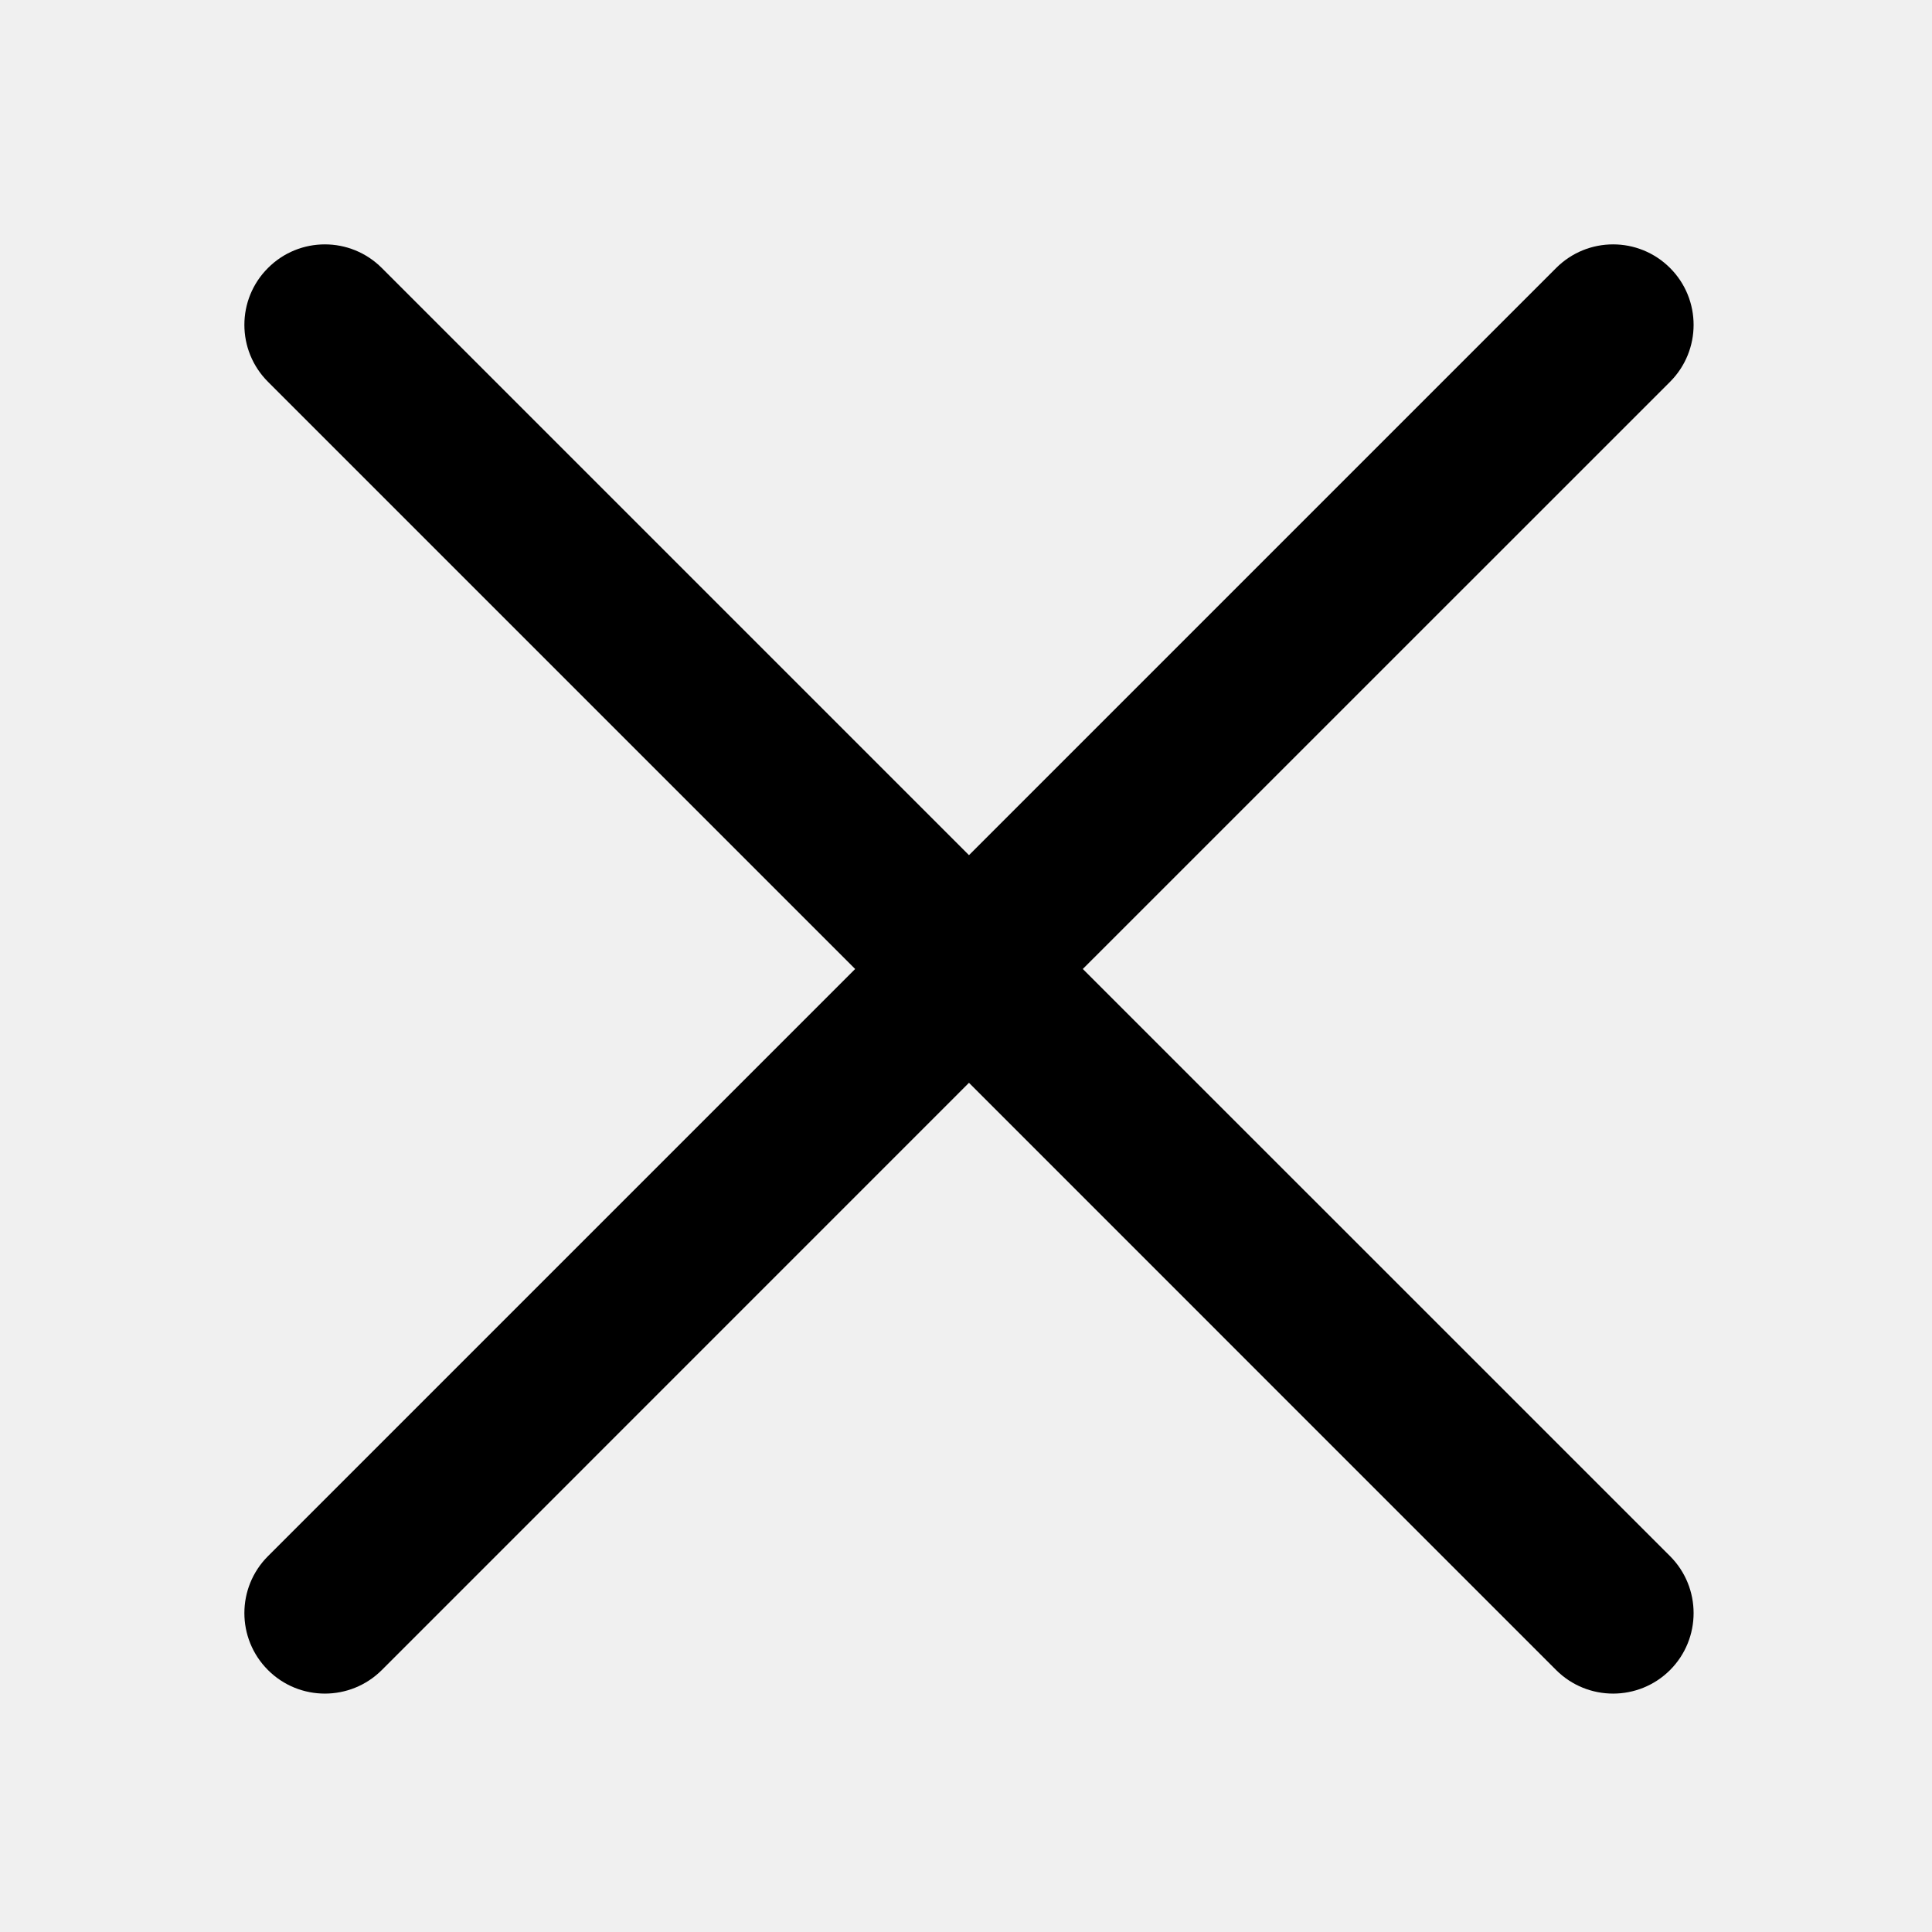
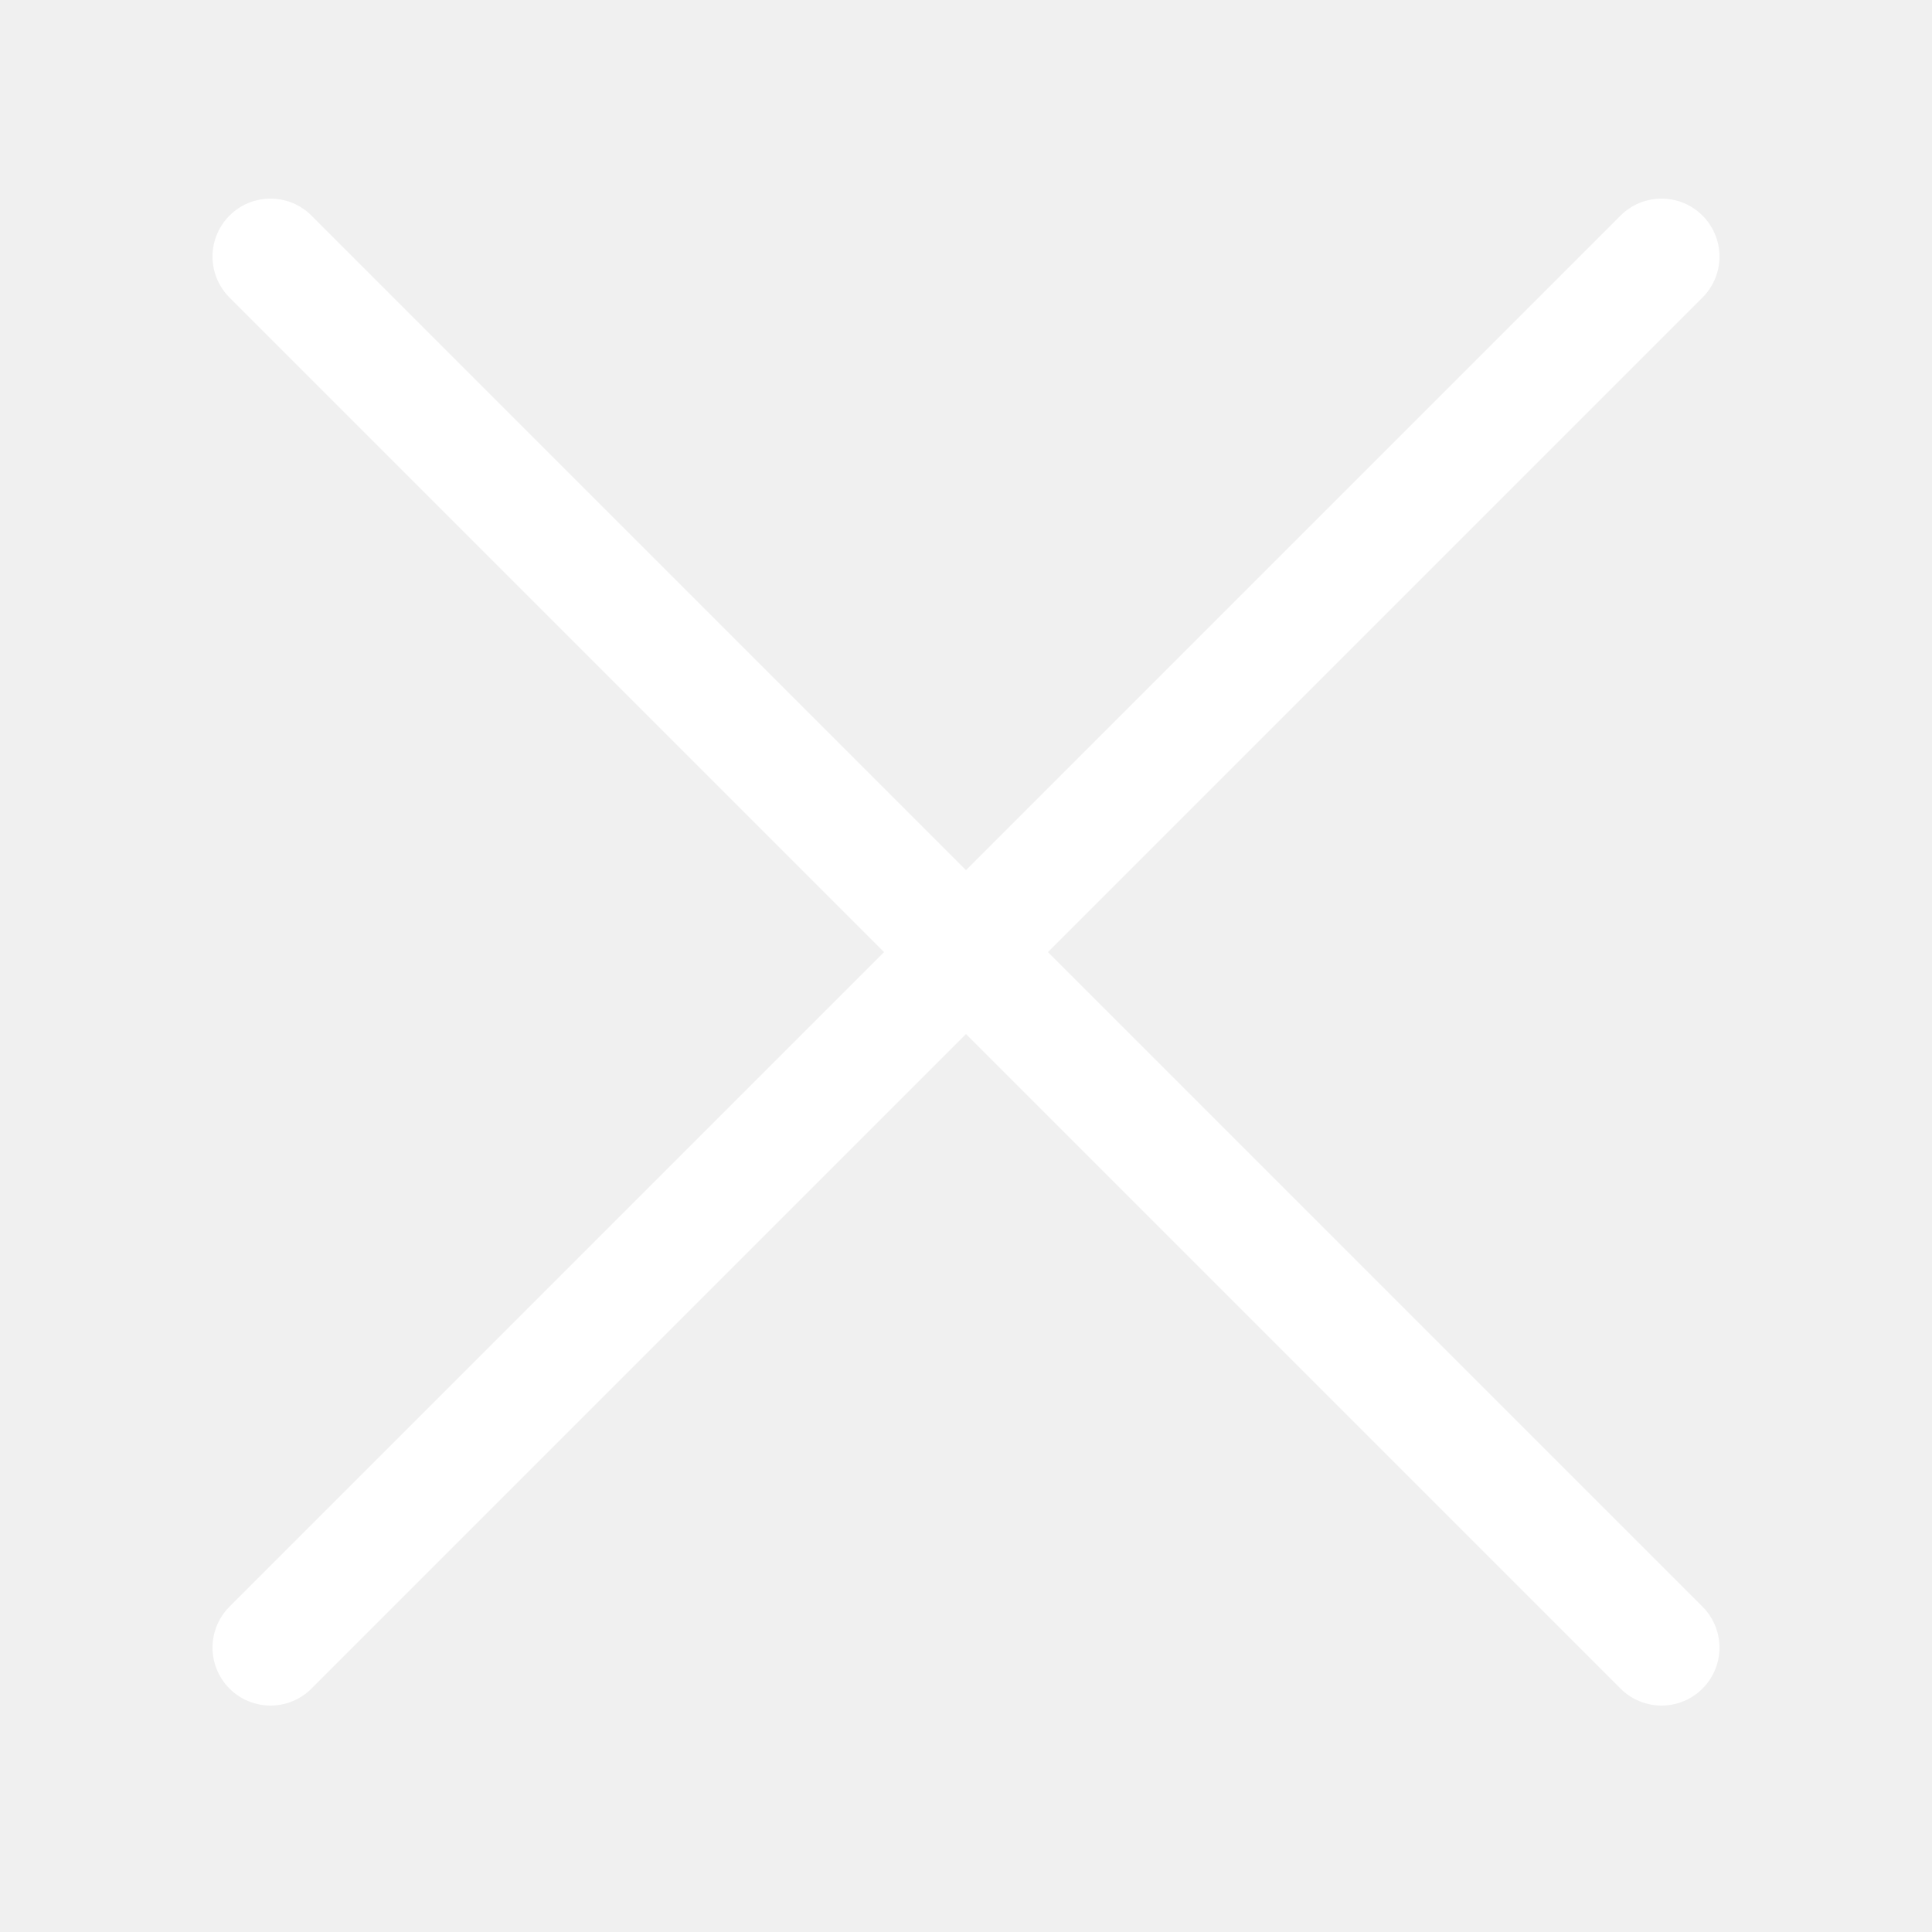
- <svg xmlns="http://www.w3.org/2000/svg" width="800px" height="800px" viewBox="0 0 24 24" fill="none">
+ <svg xmlns="http://www.w3.org/2000/svg" viewBox="-0.5 0 25 25" fill="none" stroke="#ffffff">
  <g id="SVGRepo_bgCarrier" stroke-width="0" />
  <g id="SVGRepo_tracerCarrier" stroke-linecap="round" stroke-linejoin="round" />
  <g id="SVGRepo_iconCarrier">
-     <path d="M20.746 3.329C20.355 2.938 19.722 2.938 19.331 3.329L12.037 10.623L4.743 3.329C4.352 2.938 3.719 2.938 3.329 3.329C2.938 3.719 2.938 4.352 3.329 4.743L10.623 12.037L3.329 19.331C2.938 19.722 2.938 20.355 3.329 20.746C3.719 21.136 4.352 21.136 4.743 20.746L12.037 13.451L19.331 20.746C19.722 21.136 20.355 21.136 20.746 20.746C21.136 20.355 21.136 19.722 20.746 19.331L13.451 12.037L20.746 4.743C21.136 4.352 21.136 3.719 20.746 3.329Z" fill="#000000" />
+     <path d="M3 21.32L21 3.32" stroke="#ffffff" stroke-width="1.5" stroke-linecap="round" stroke-linejoin="round" />
+     <path d="M3 3.32L21 21.32" stroke="#ffffff" stroke-width="1.5" stroke-linecap="round" stroke-linejoin="round" />
  </g>
</svg>
